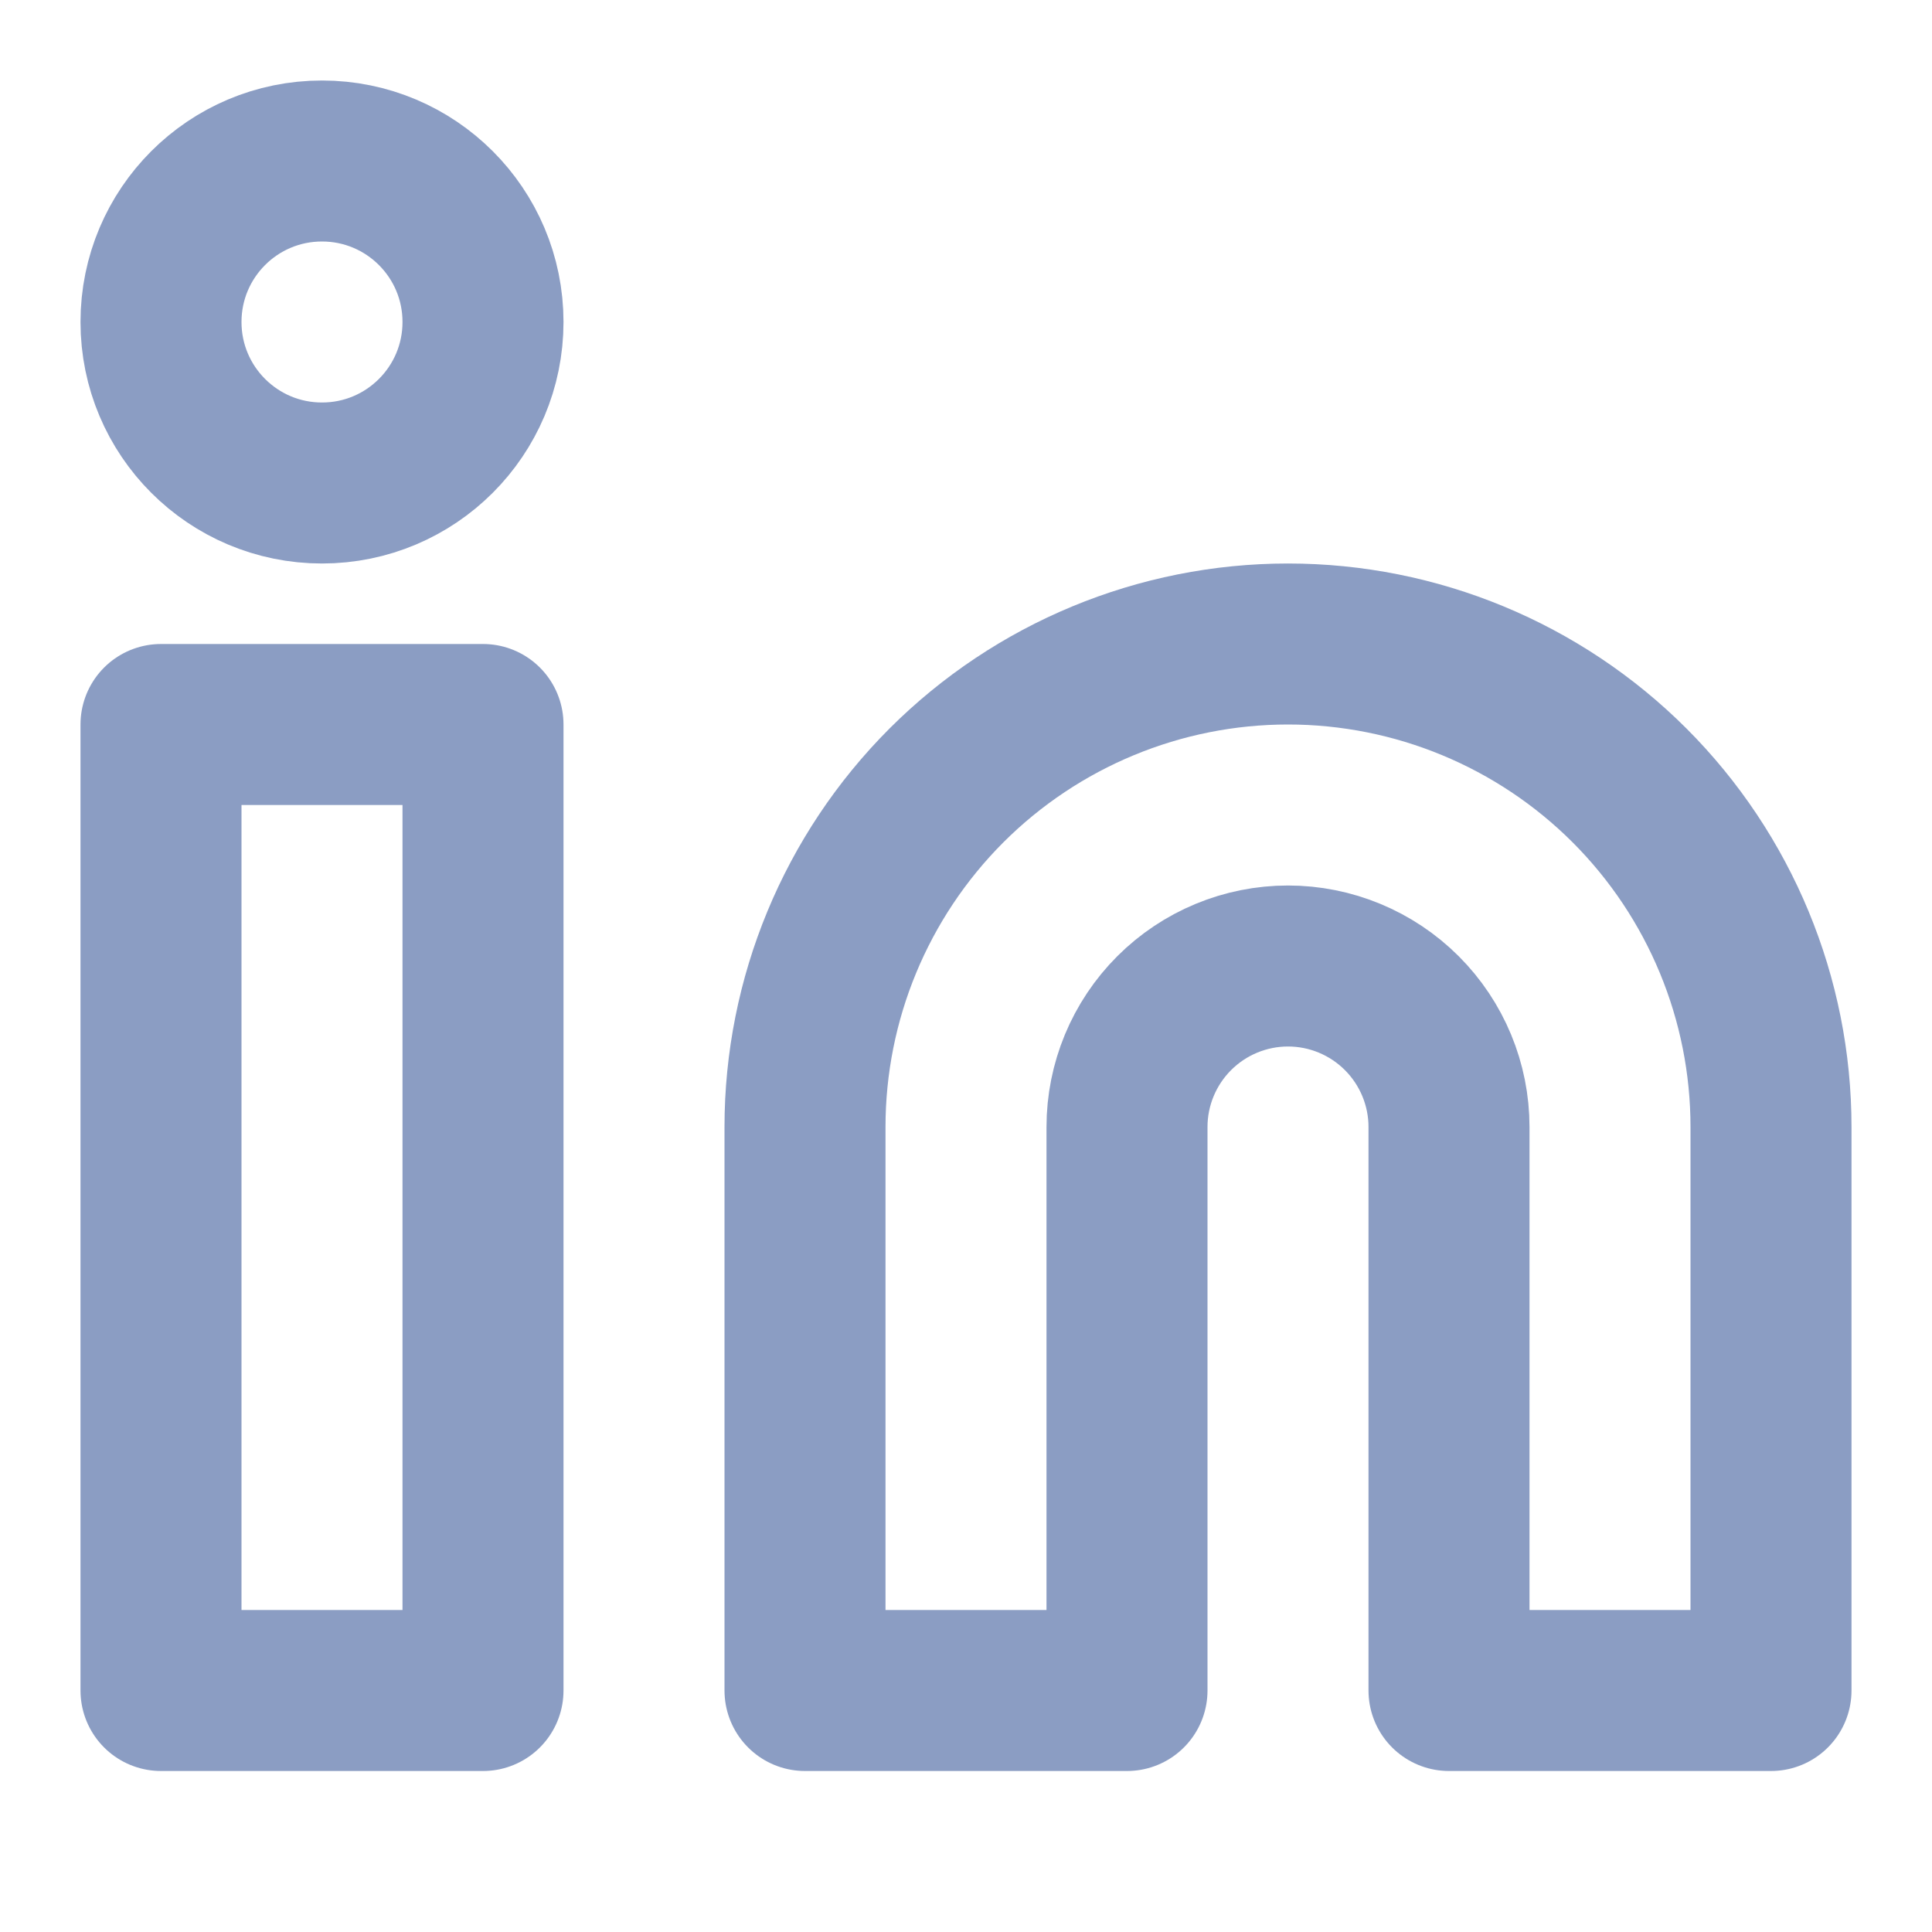
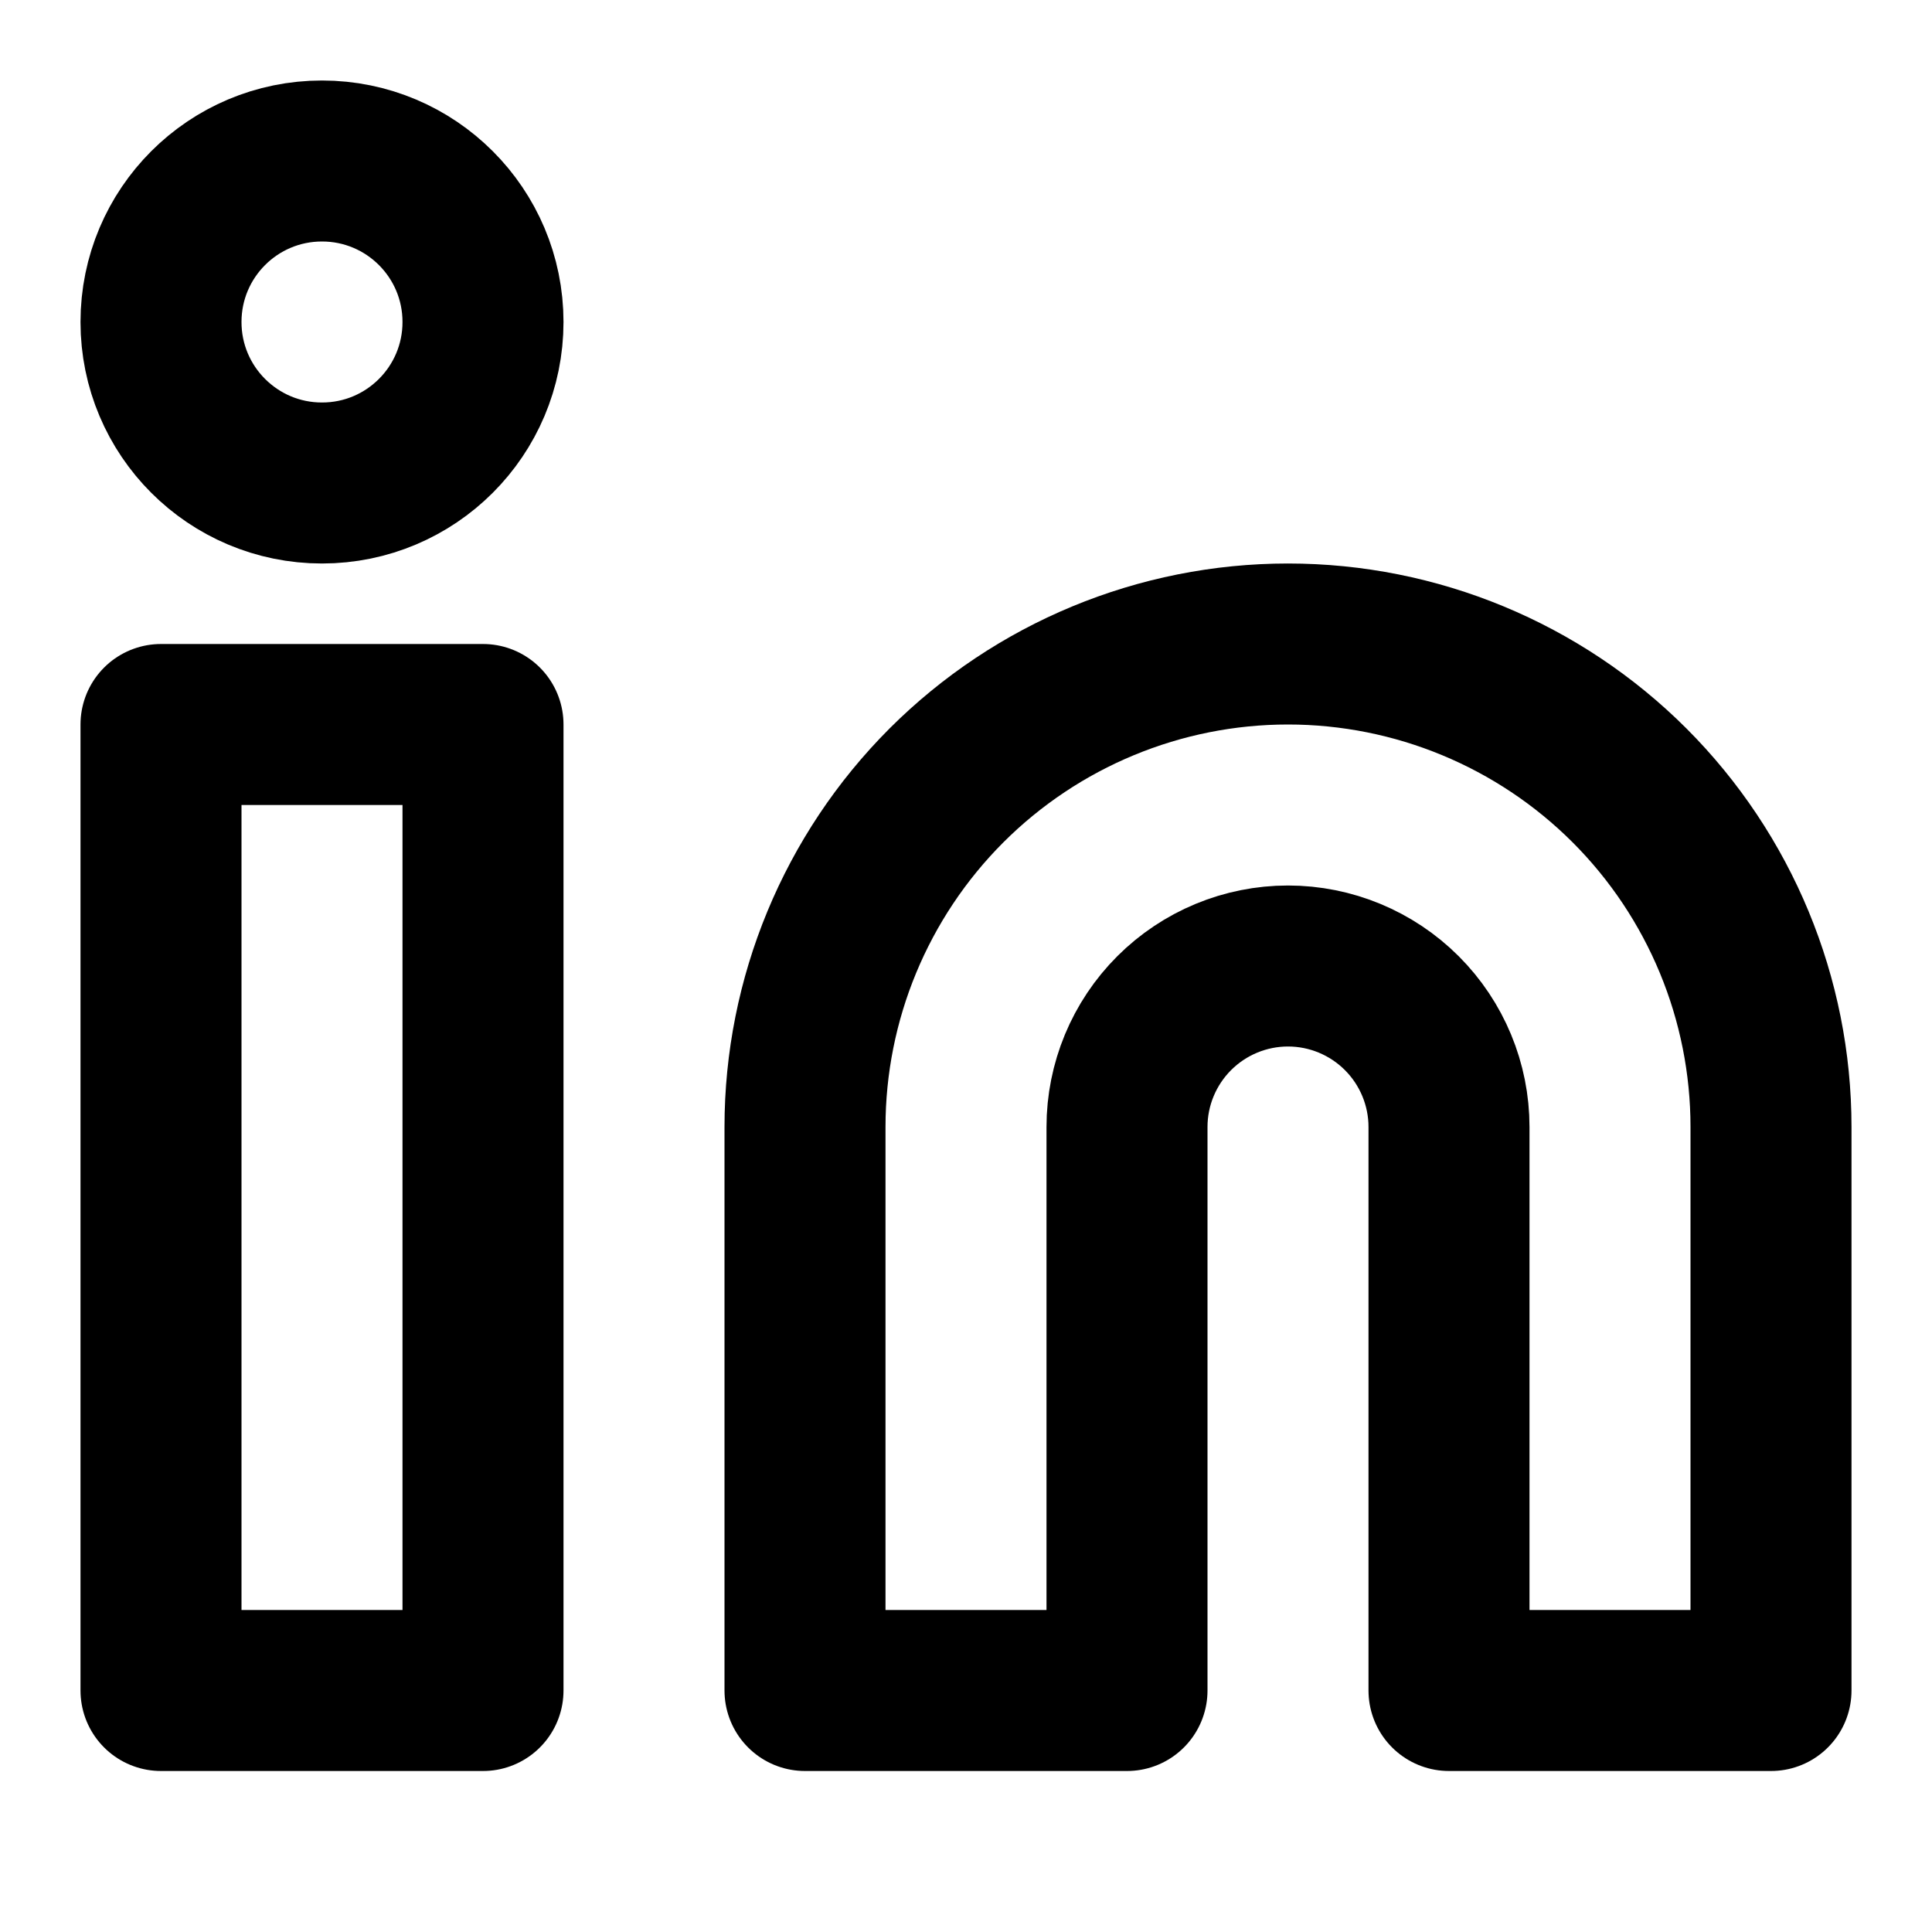
<svg xmlns="http://www.w3.org/2000/svg" width="24" height="24" viewBox="0 0 24 24" fill="none">
-   <path d="M16 8C17.591 8 19.117 8.632 20.243 9.757C21.368 10.883 22 12.409 22 14V21H18V14C18 13.47 17.789 12.961 17.414 12.586C17.039 12.211 16.53 12 16 12C15.47 12 14.961 12.211 14.586 12.586C14.211 12.961 14 13.47 14 14V21H10V14C10 12.409 10.632 10.883 11.757 9.757C12.883 8.632 14.409 8 16 8Z" stroke="#8B9DC3" stroke-width="2" stroke-linecap="round" stroke-linejoin="round" />
-   <path d="M6 9H2V21H6V9Z" stroke="#8B9DC3" stroke-width="2" stroke-linecap="round" stroke-linejoin="round" />
-   <path d="M4 6C5.105 6 6 5.105 6 4C6 2.895 5.105 2 4 2C2.895 2 2 2.895 2 4C2 5.105 2.895 6 4 6Z" stroke="#8B9DC3" stroke-width="2" stroke-linecap="round" stroke-linejoin="round" />
+   <path d="M16 8C17.591 8 19.117 8.632 20.243 9.757C21.368 10.883 22 12.409 22 14V21H18V14C18 13.47 17.789 12.961 17.414 12.586C17.039 12.211 16.53 12 16 12C15.47 12 14.961 12.211 14.586 12.586C14.211 12.961 14 13.47 14 14V21H10V14C10 12.409 10.632 10.883 11.757 9.757C12.883 8.632 14.409 8 16 8Z" stroke="currentColor" stroke-width="2" stroke-linecap="round" stroke-linejoin="round" />
+   <path d="M6 9H2V21H6V9Z" stroke="currentColor" stroke-width="2" stroke-linecap="round" stroke-linejoin="round" />
+   <path d="M4 6C5.105 6 6 5.105 6 4C6 2.895 5.105 2 4 2C2.895 2 2 2.895 2 4C2 5.105 2.895 6 4 6Z" stroke="currentColor" stroke-width="2" stroke-linecap="round" stroke-linejoin="round" />
</svg>
